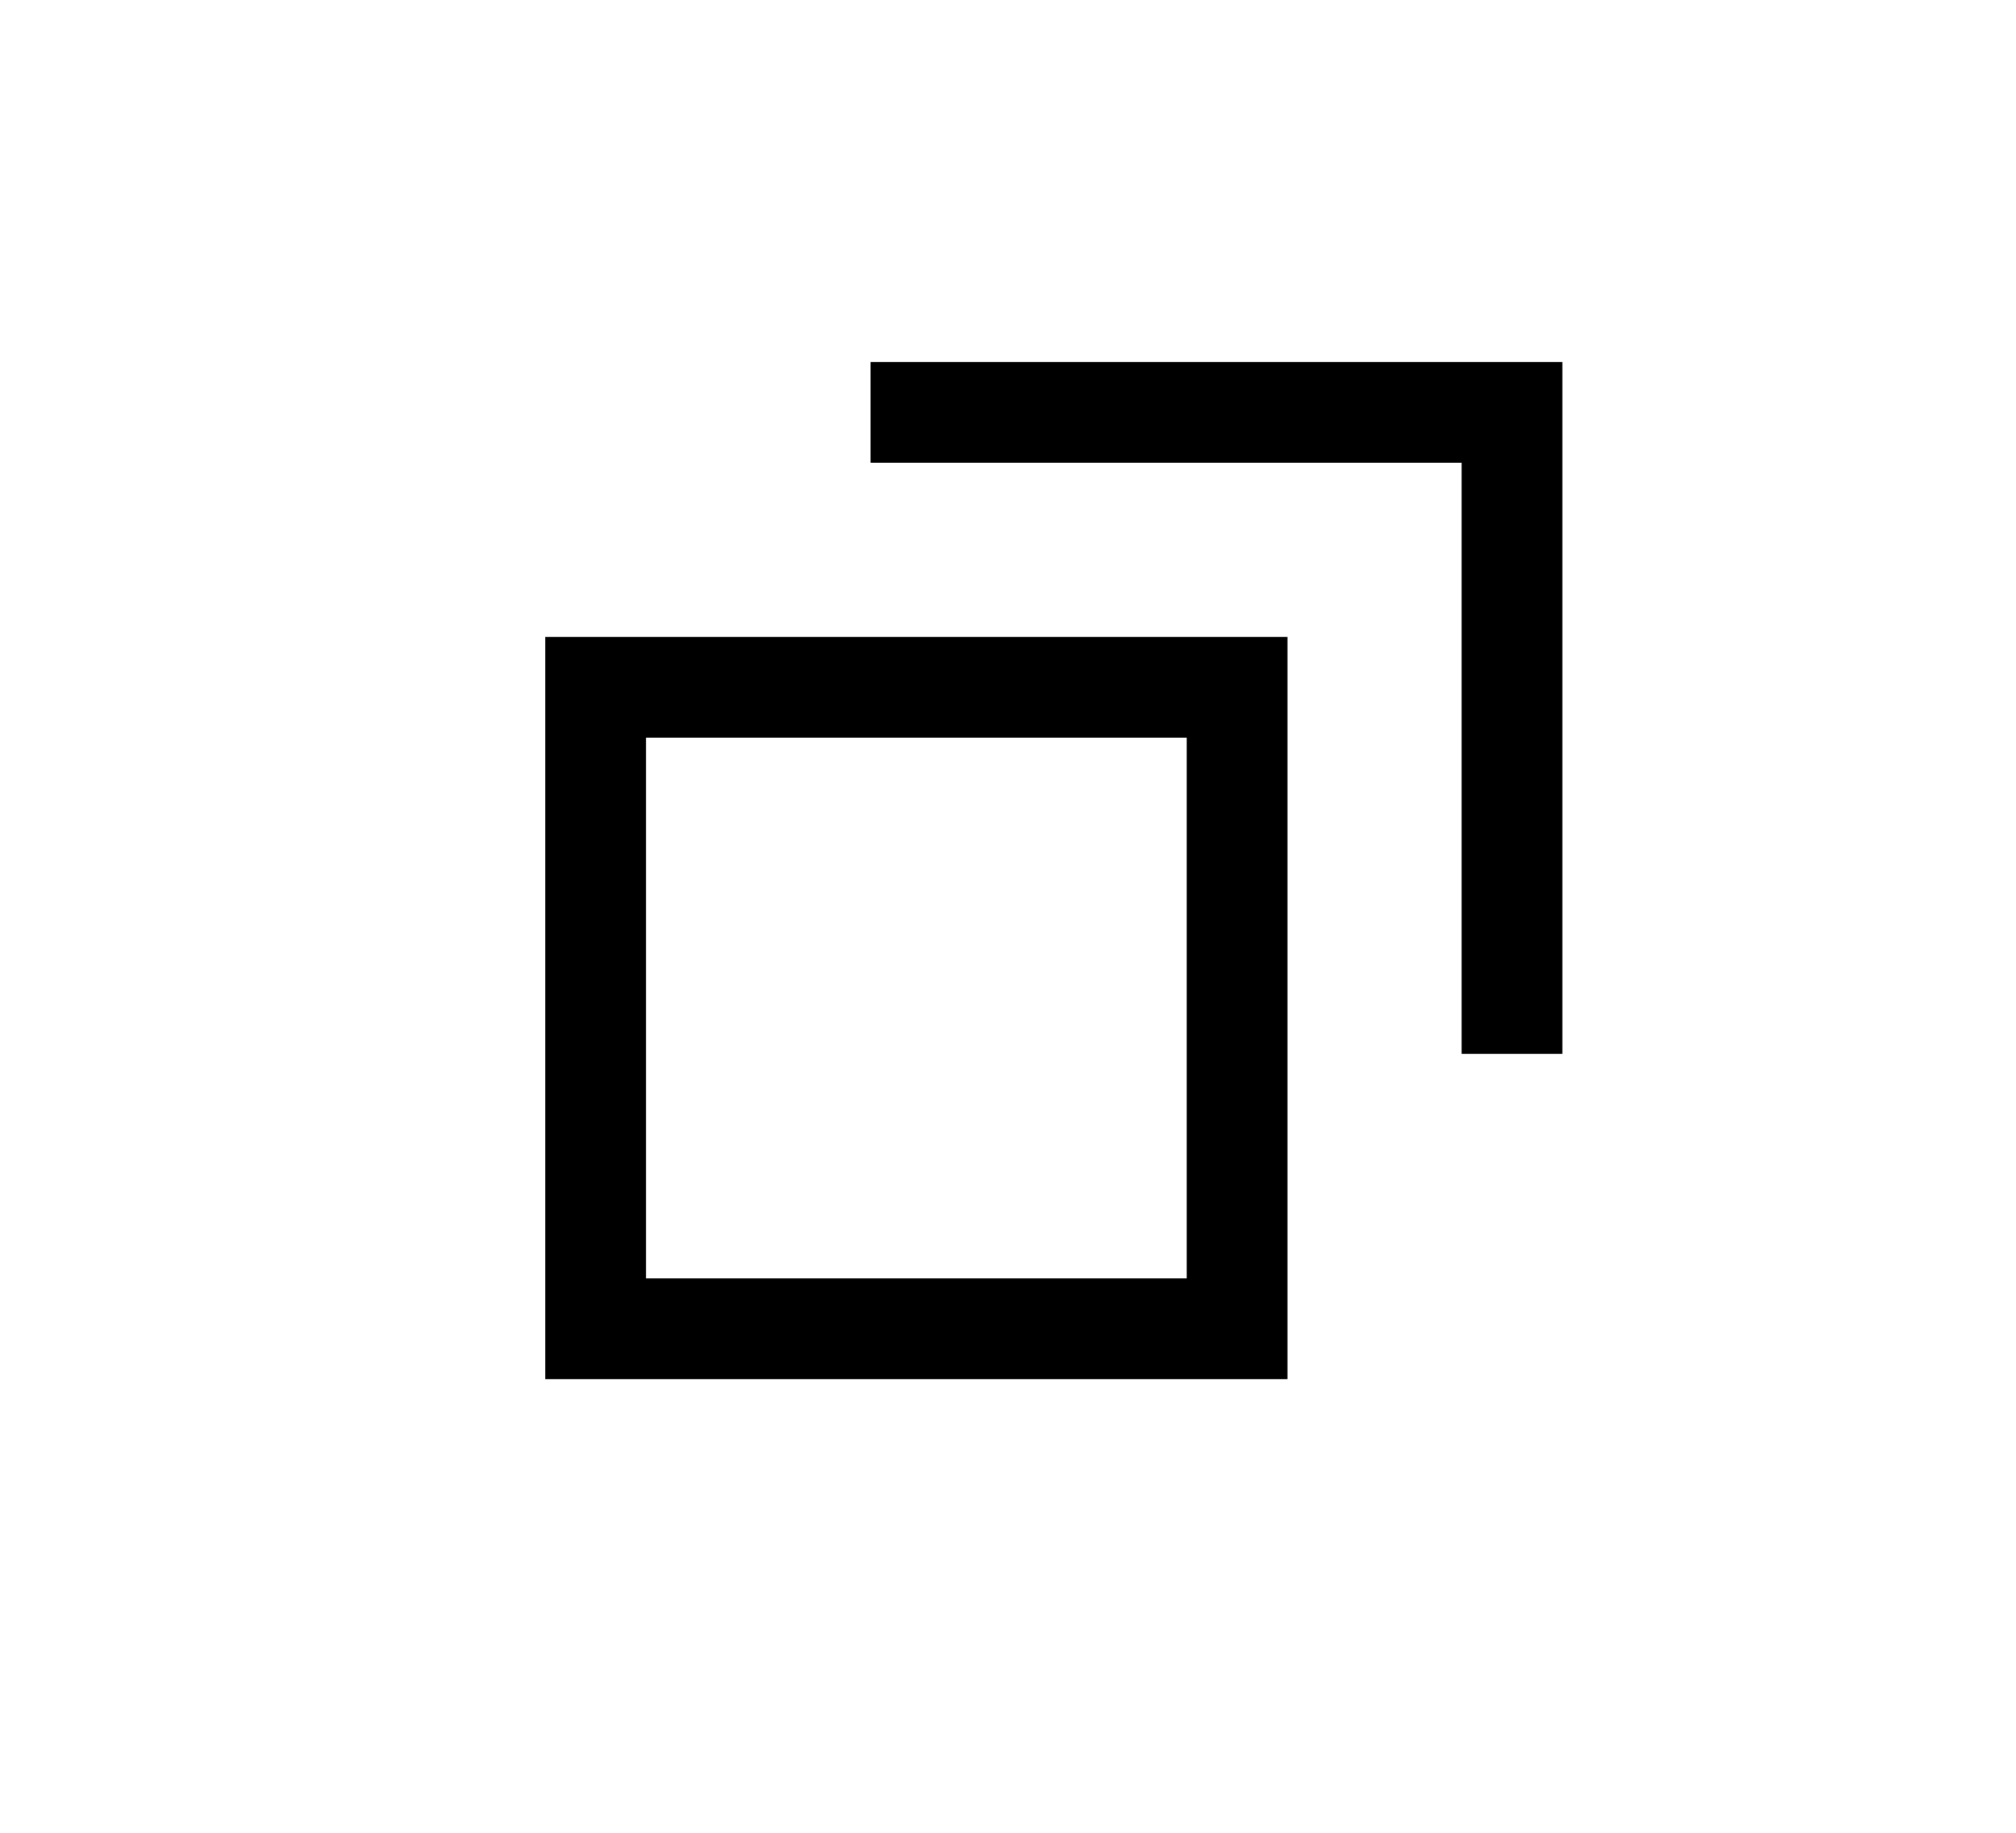
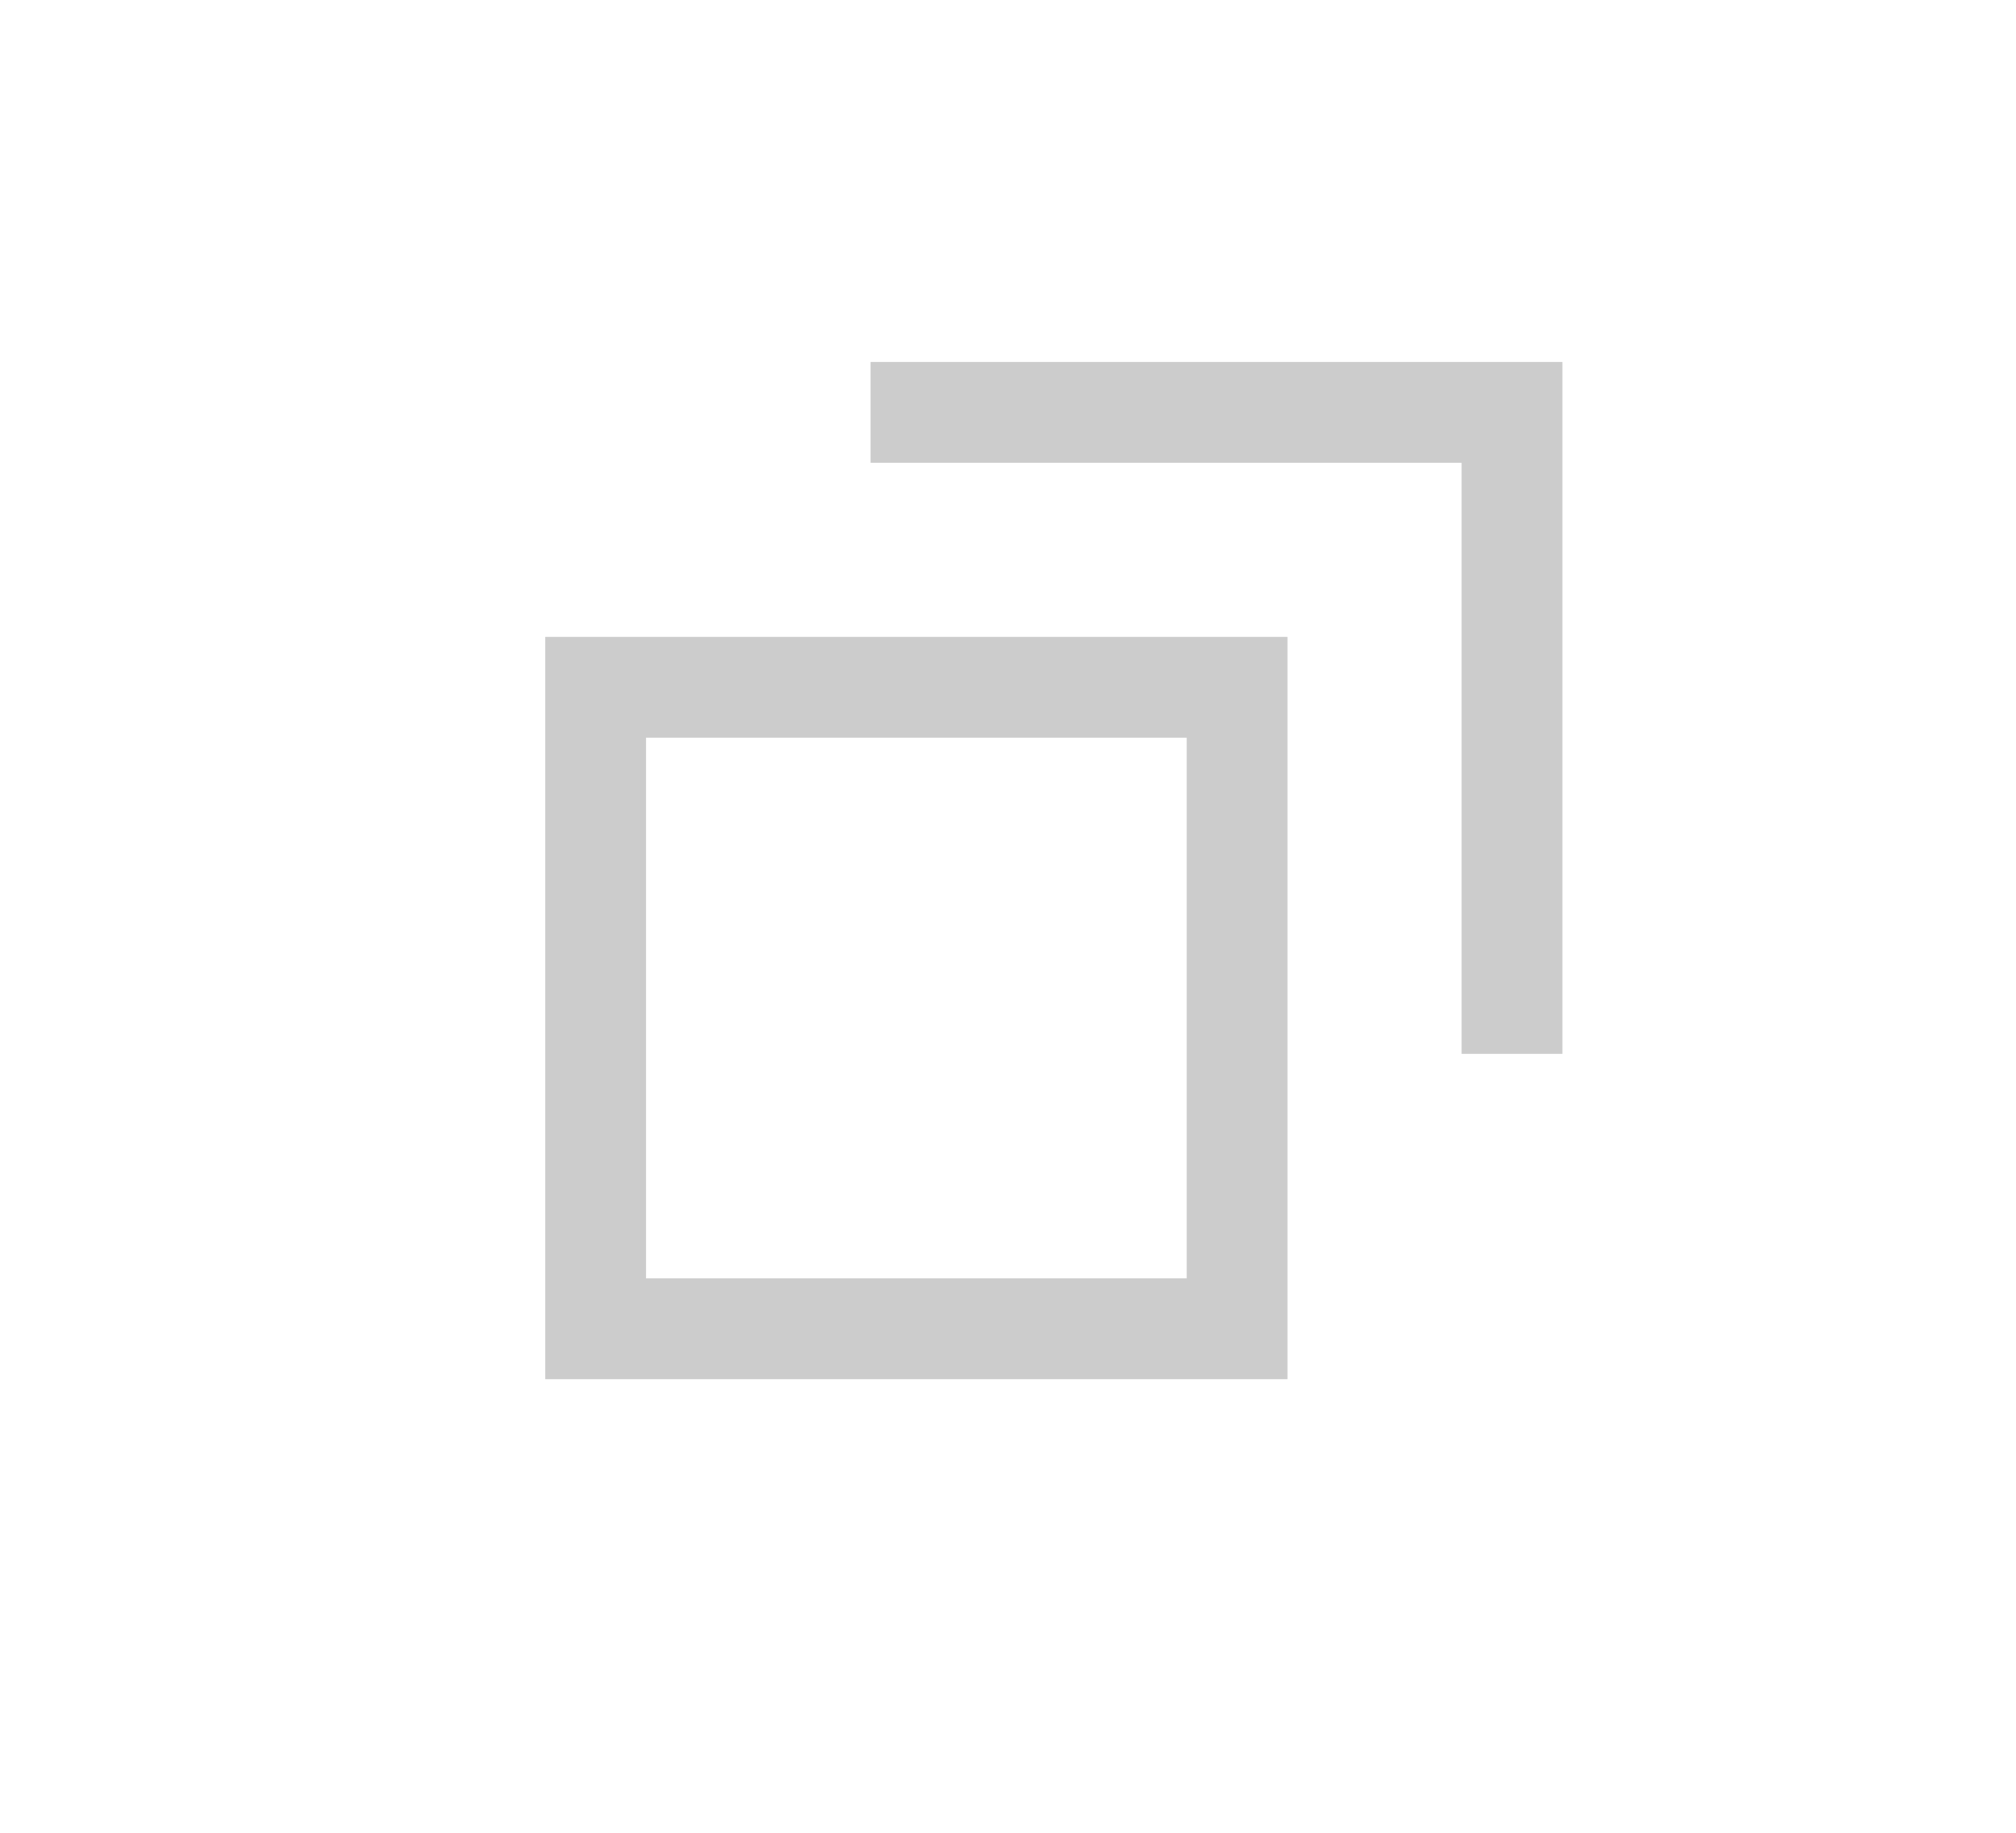
<svg xmlns="http://www.w3.org/2000/svg" width="22" height="20" viewBox="0 0 22 20">
-   <path d="M9.5 4.5h7v7" fill="none" stroke="currentColor" stroke-width="1.1" />
-   <rect x="6.5" y="7.5" width="7" height="7" fill="none" stroke="currentColor" stroke-width="1.1" />
+   <path d="M9.5 4.5h7v7" fill="none" stroke="#cccccc" stroke-width="1.1" />
+   <rect x="6.5" y="7.5" width="7" height="7" fill="none" stroke="#cccccc" stroke-width="1.1" />
</svg>
